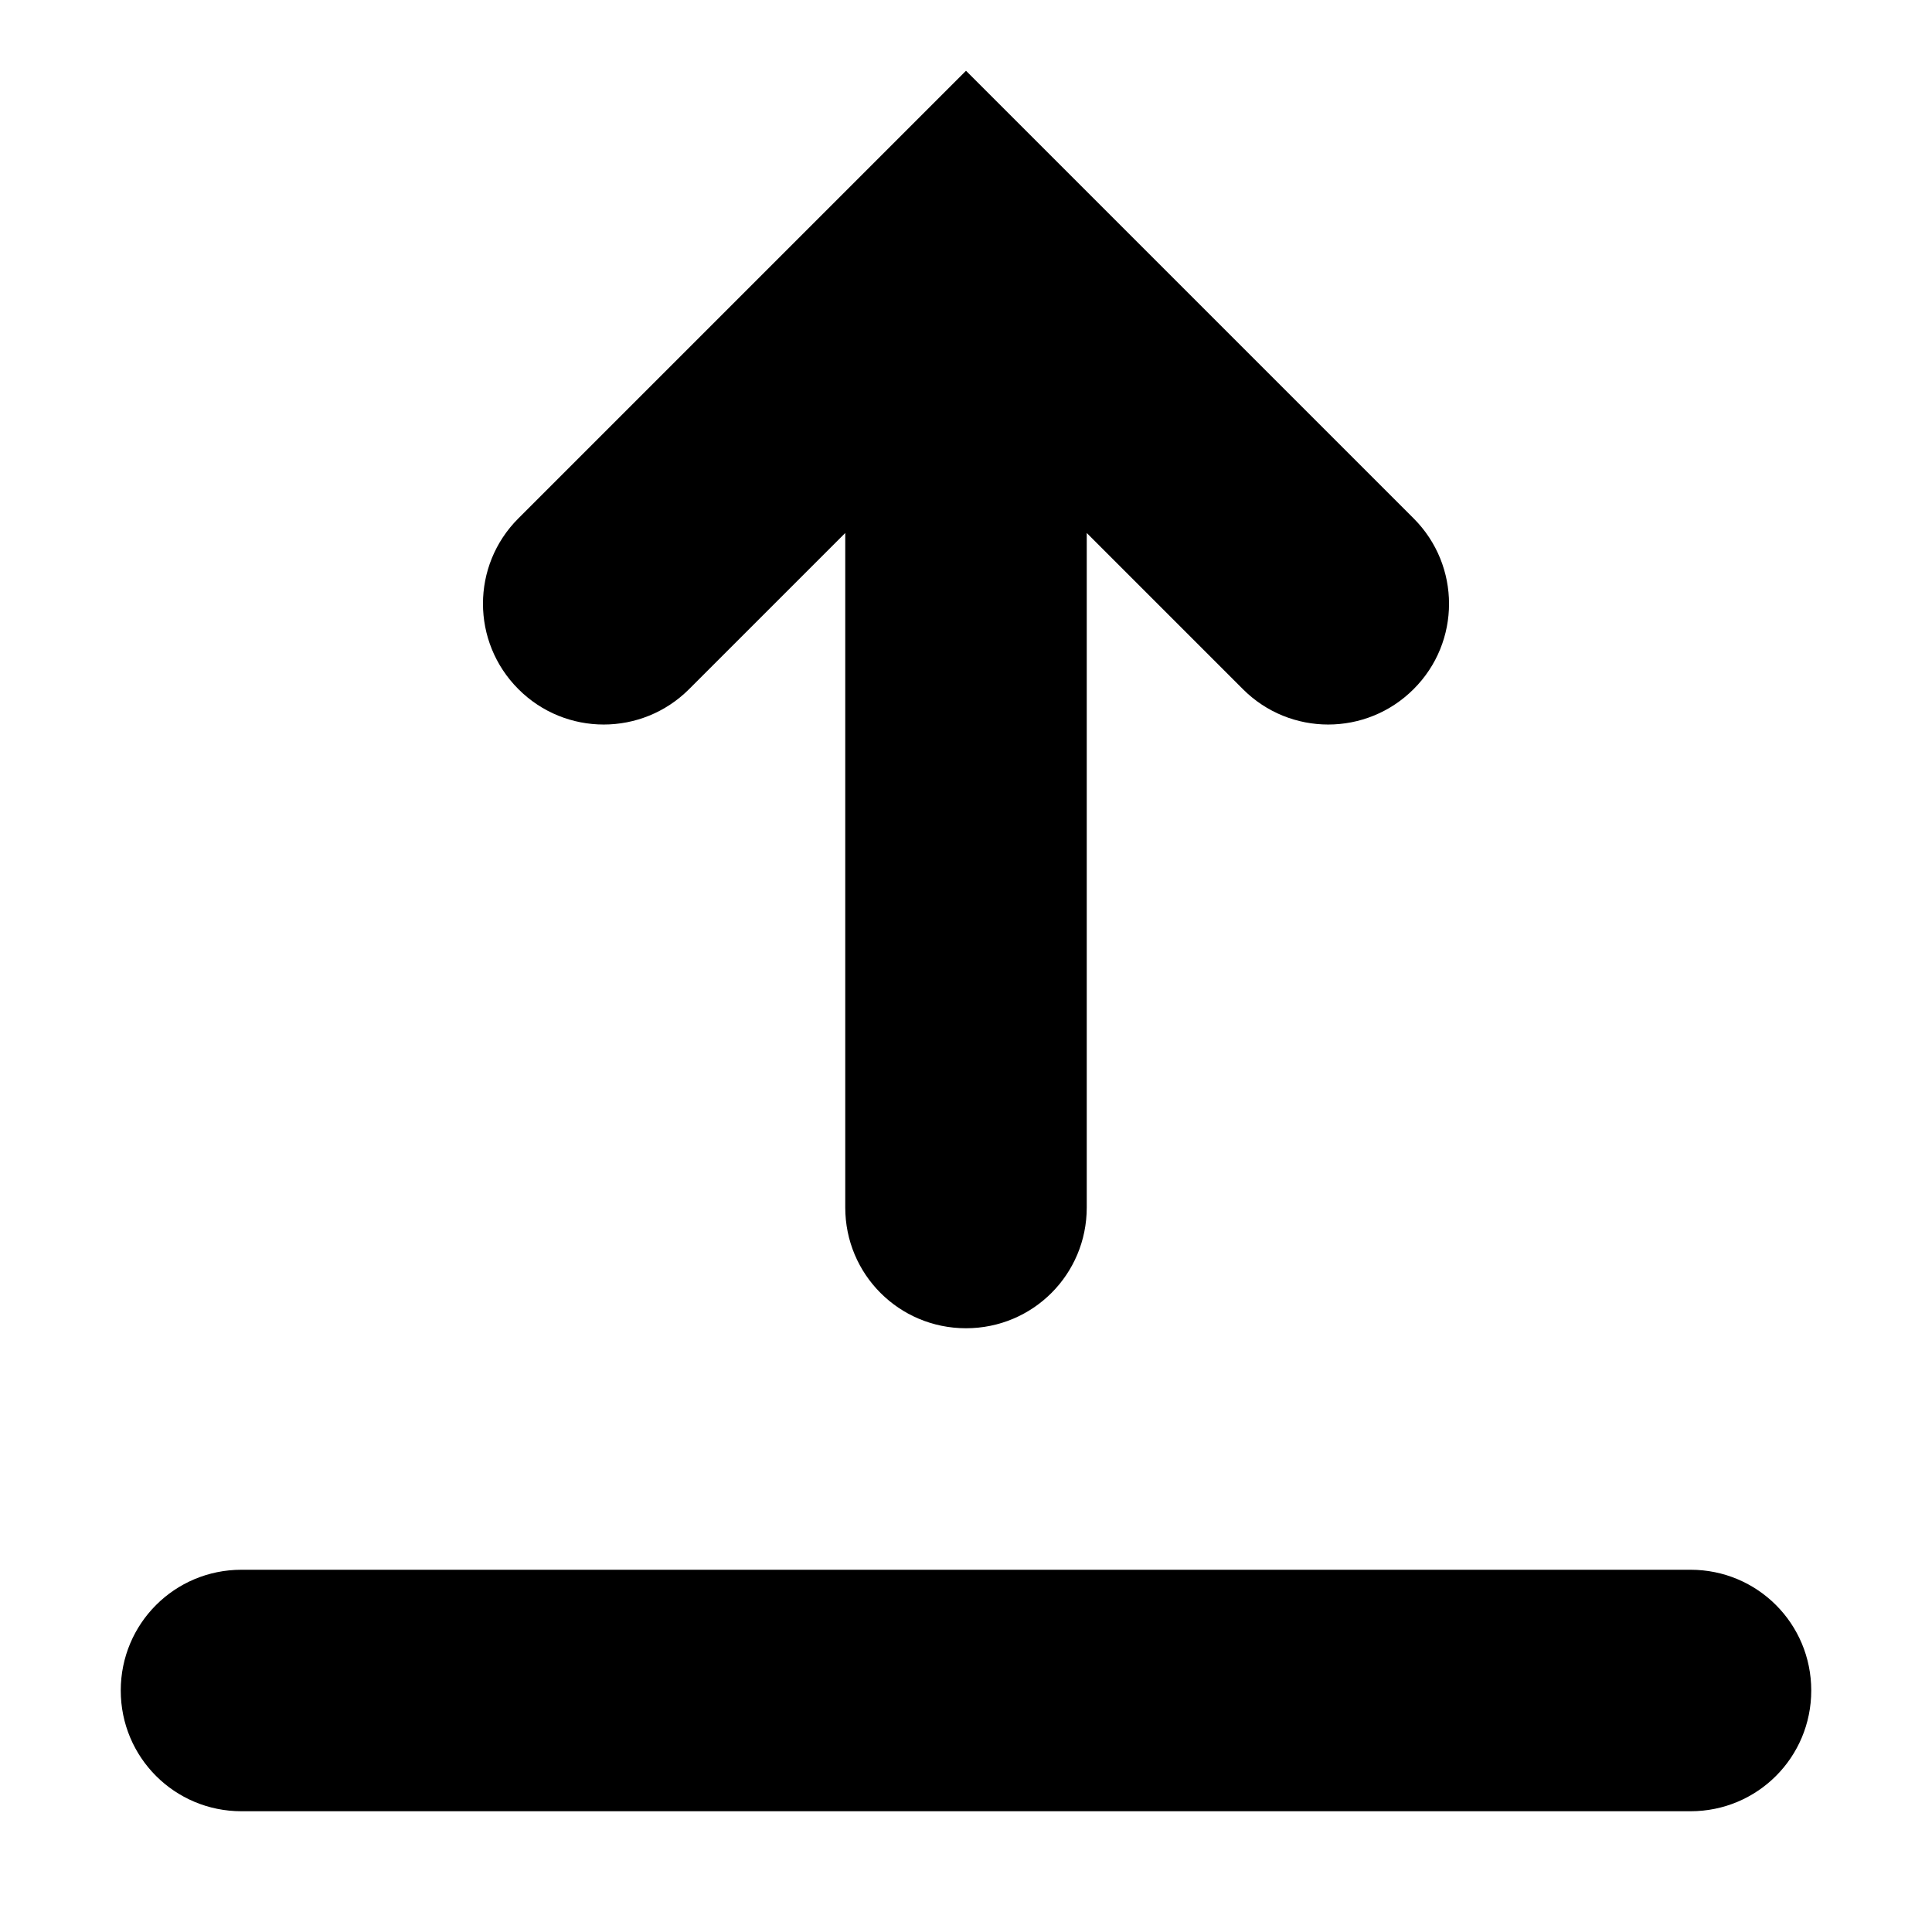
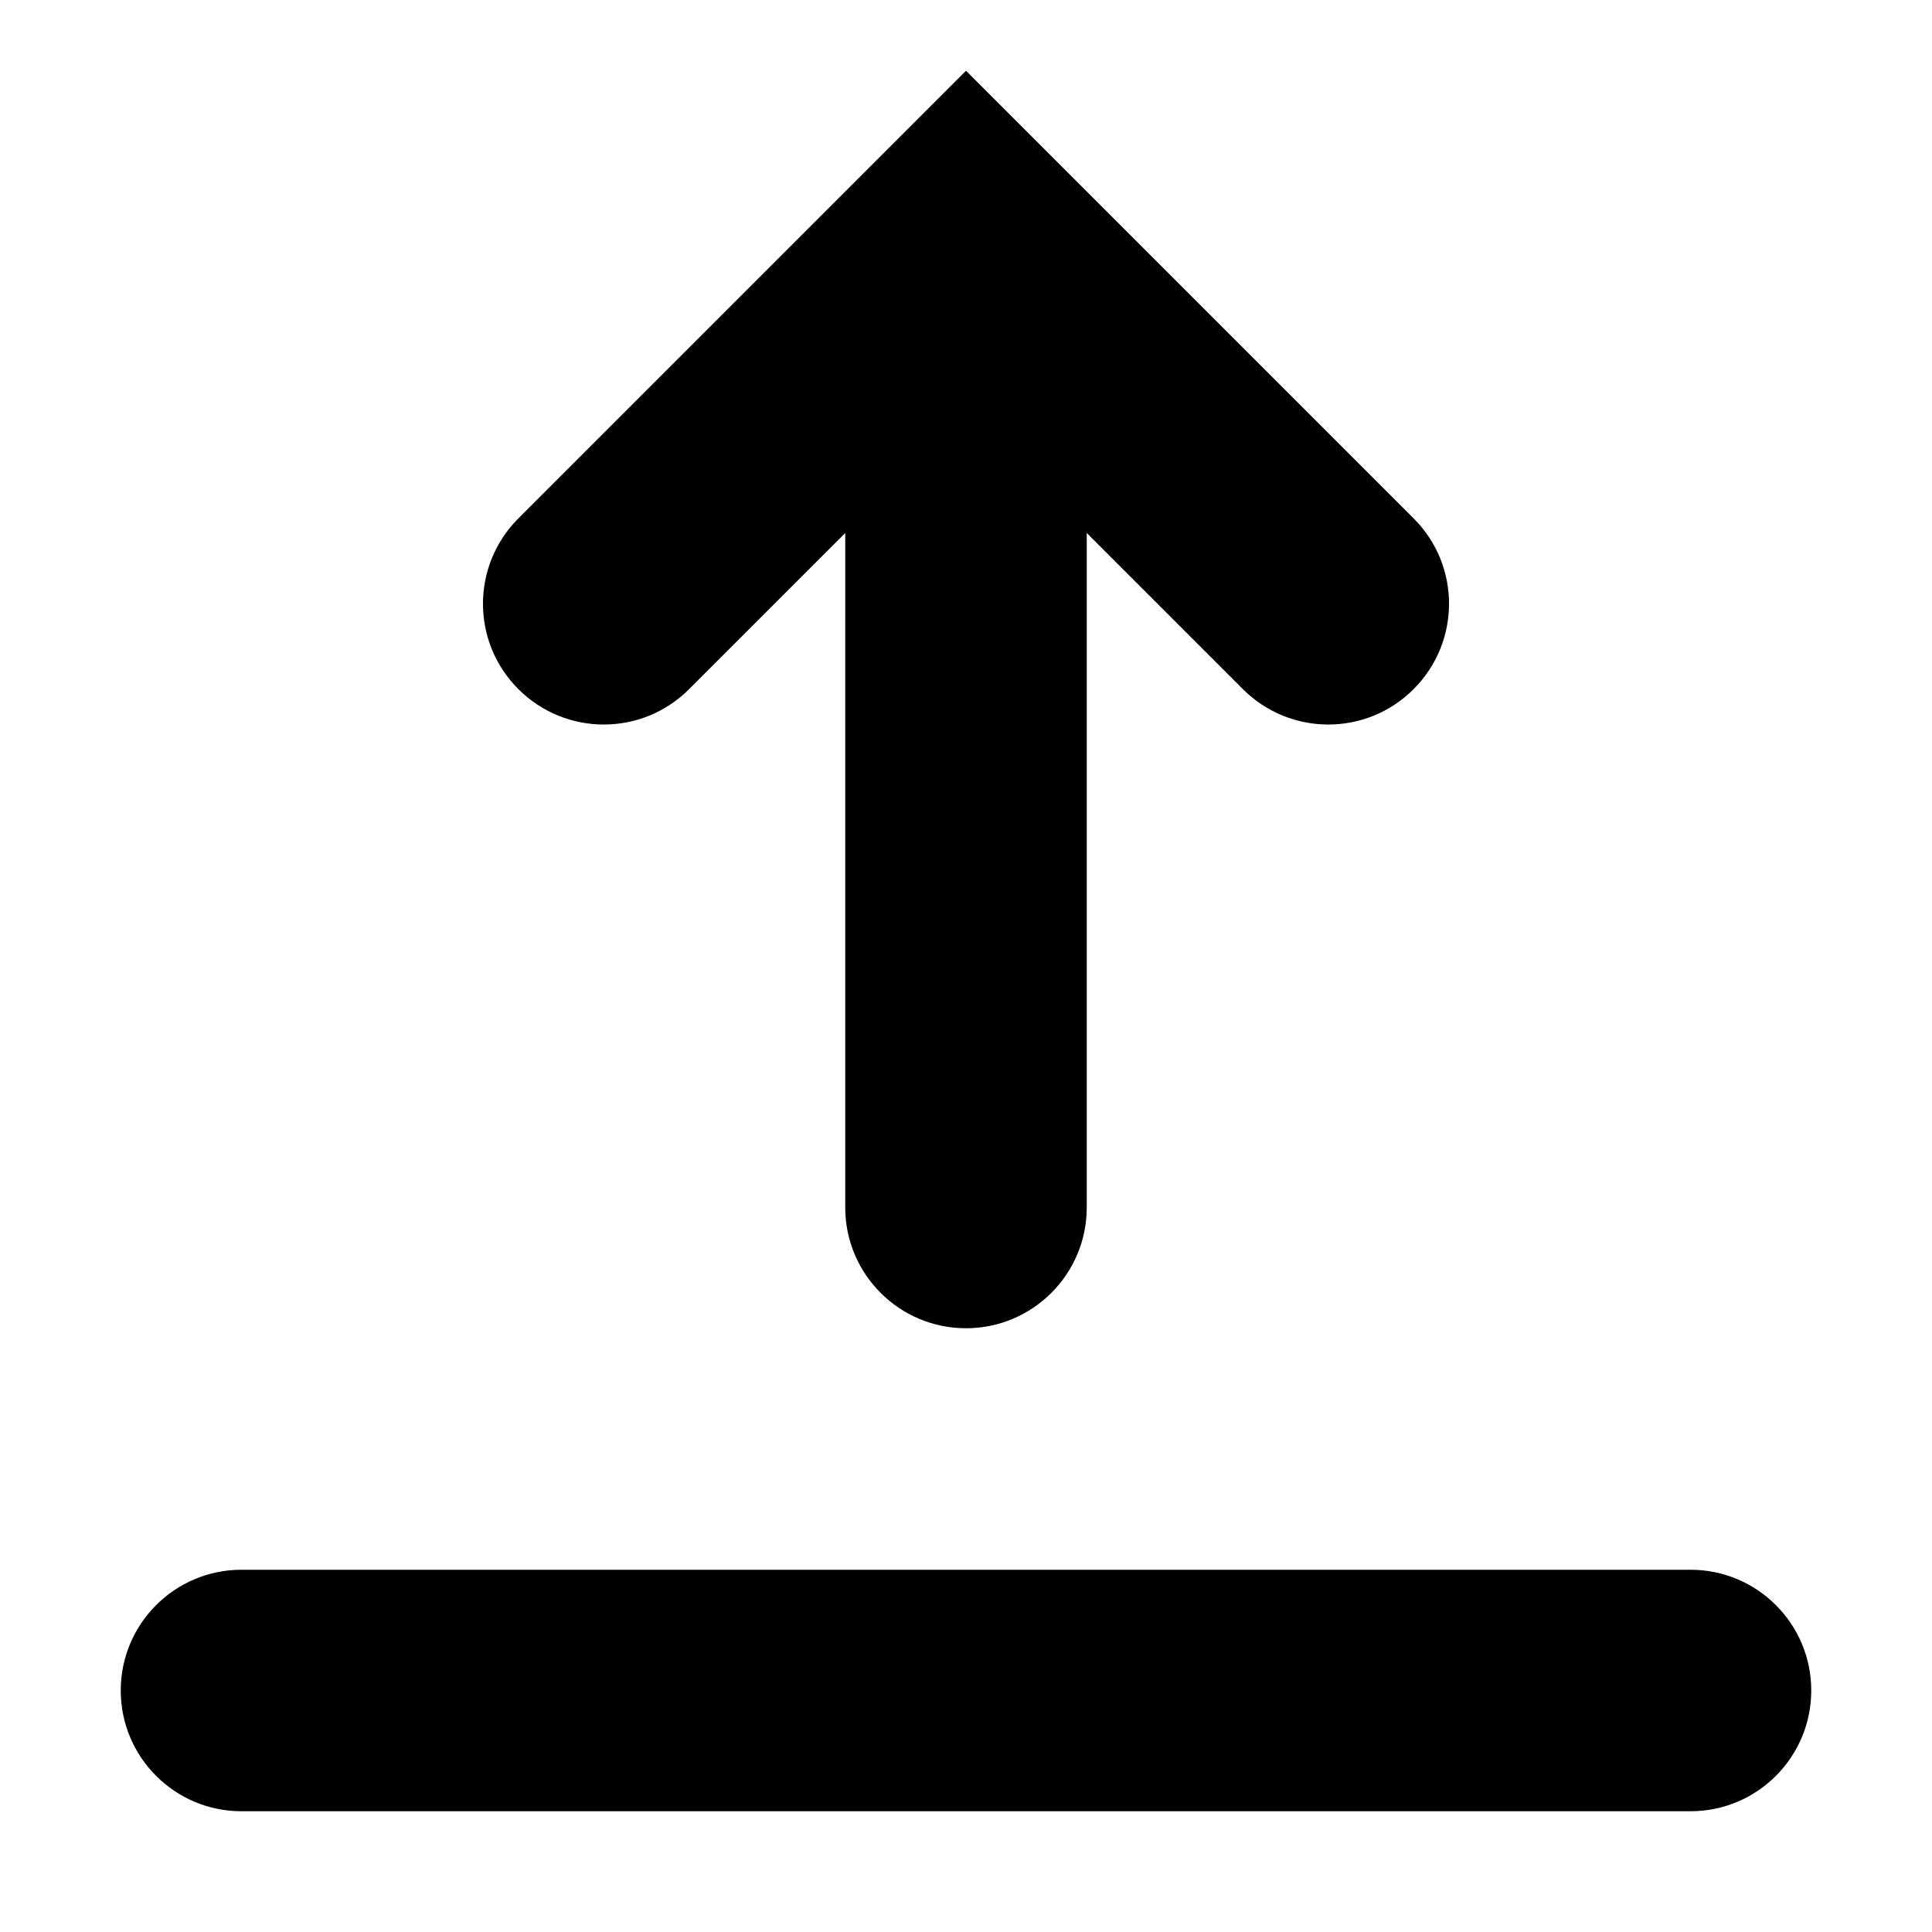
<svg xmlns="http://www.w3.org/2000/svg" width="16" height="16" viewBox="0 0 16 16" fill="currentColor">
-   <path d="m8 11c-0.554 0-1-0.446-1-1v-5.586l-1.293 1.293c-0.391 0.391-1.024 0.391-1.414 0-0.391-0.391-0.391-1.024 0-1.414l3.707-3.707 3.707 3.707c0.391 0.391 0.391 1.024 0 1.414-0.391 0.391-1.024 0.391-1.414 0l-1.293-1.293v5.586c0 0.554-0.446 1-1 1zm-6 2h12c0.554 0 1 0.446 1 1s-0.446 1-1 1h-12c-0.554 0-1-0.446-1-1s0.446-1 1-1z" fill-rule="evenodd" />
+   <path d="m8 11c0.552 0 1-0.448 1-1v-5.586l1.293 1.293c0.391 0.391 1.024 0.391 1.414 0 0.391-0.391 0.391-1.024 0-1.414l-3.707-3.707-3.707 3.707c-0.391 0.391-0.391 1.024 0 1.414 0.391 0.391 1.024 0.391 1.414 0l1.293-1.293-1e-4 5.586c0 0.552 0.448 1 1 1z" fill-rule="evenodd" />
+   <rect x="1" y="13" width="14" height="2" rx="1" fill-rule="evenodd" />
</svg>
